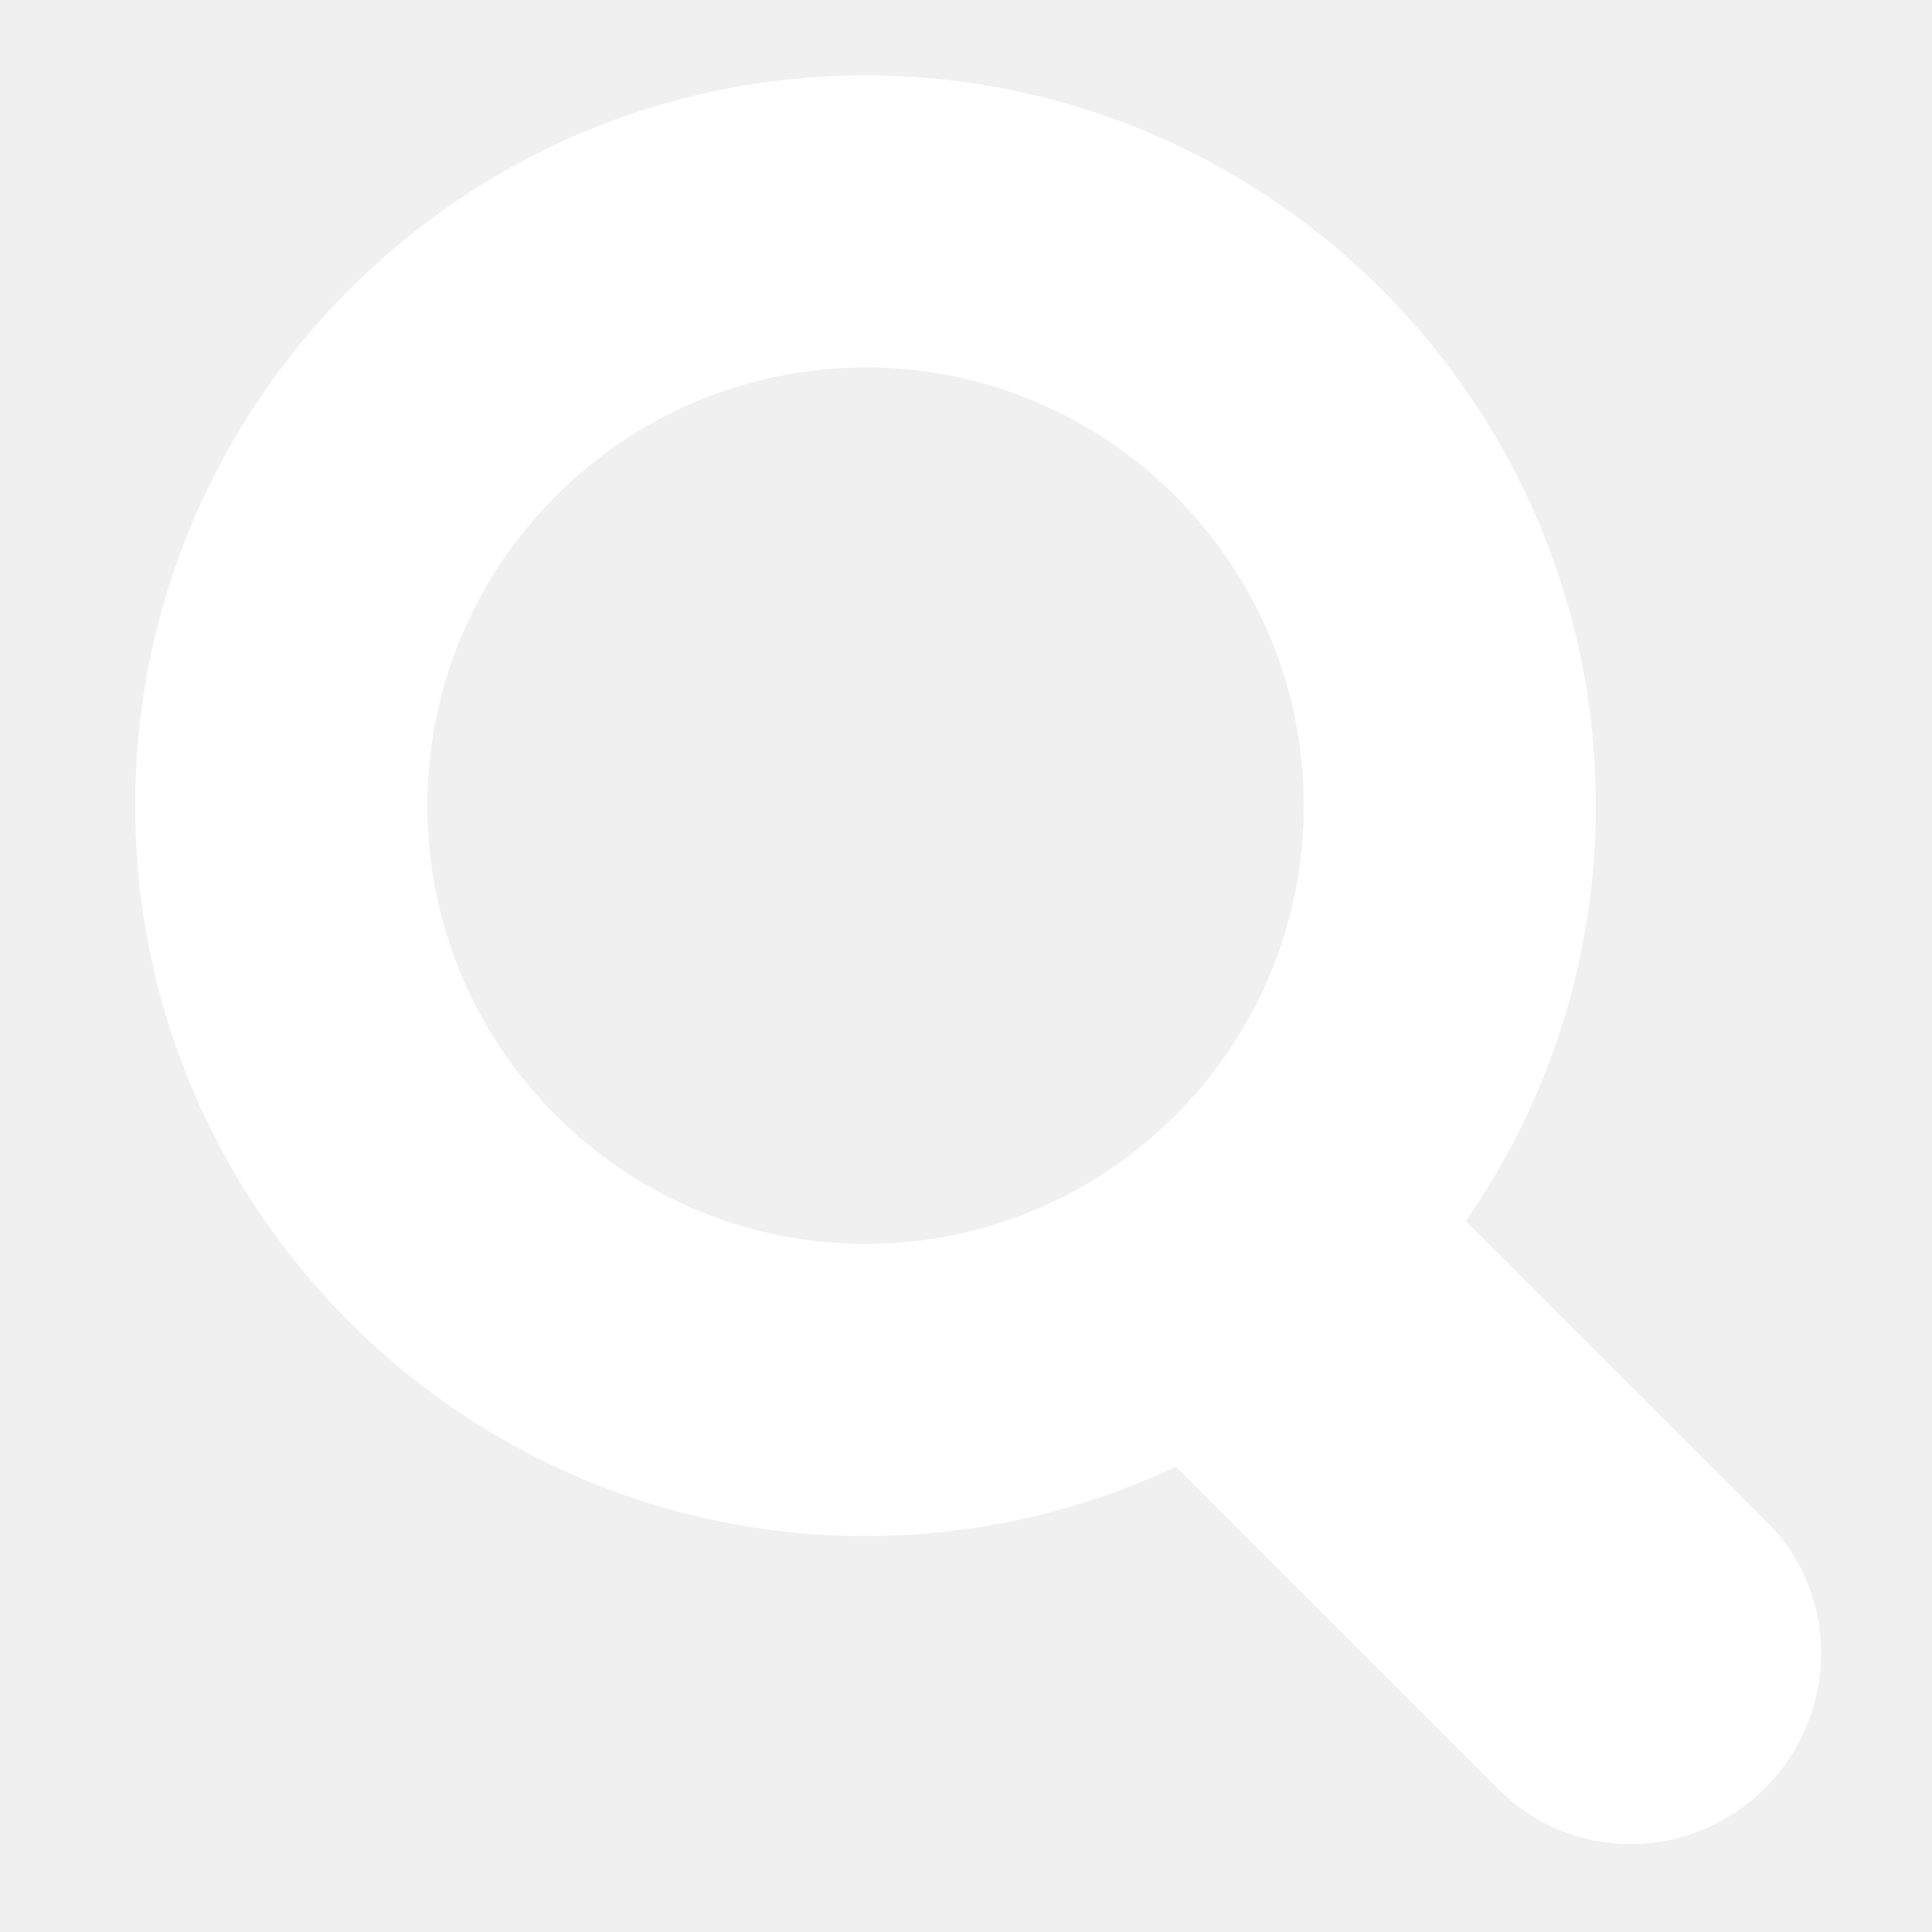
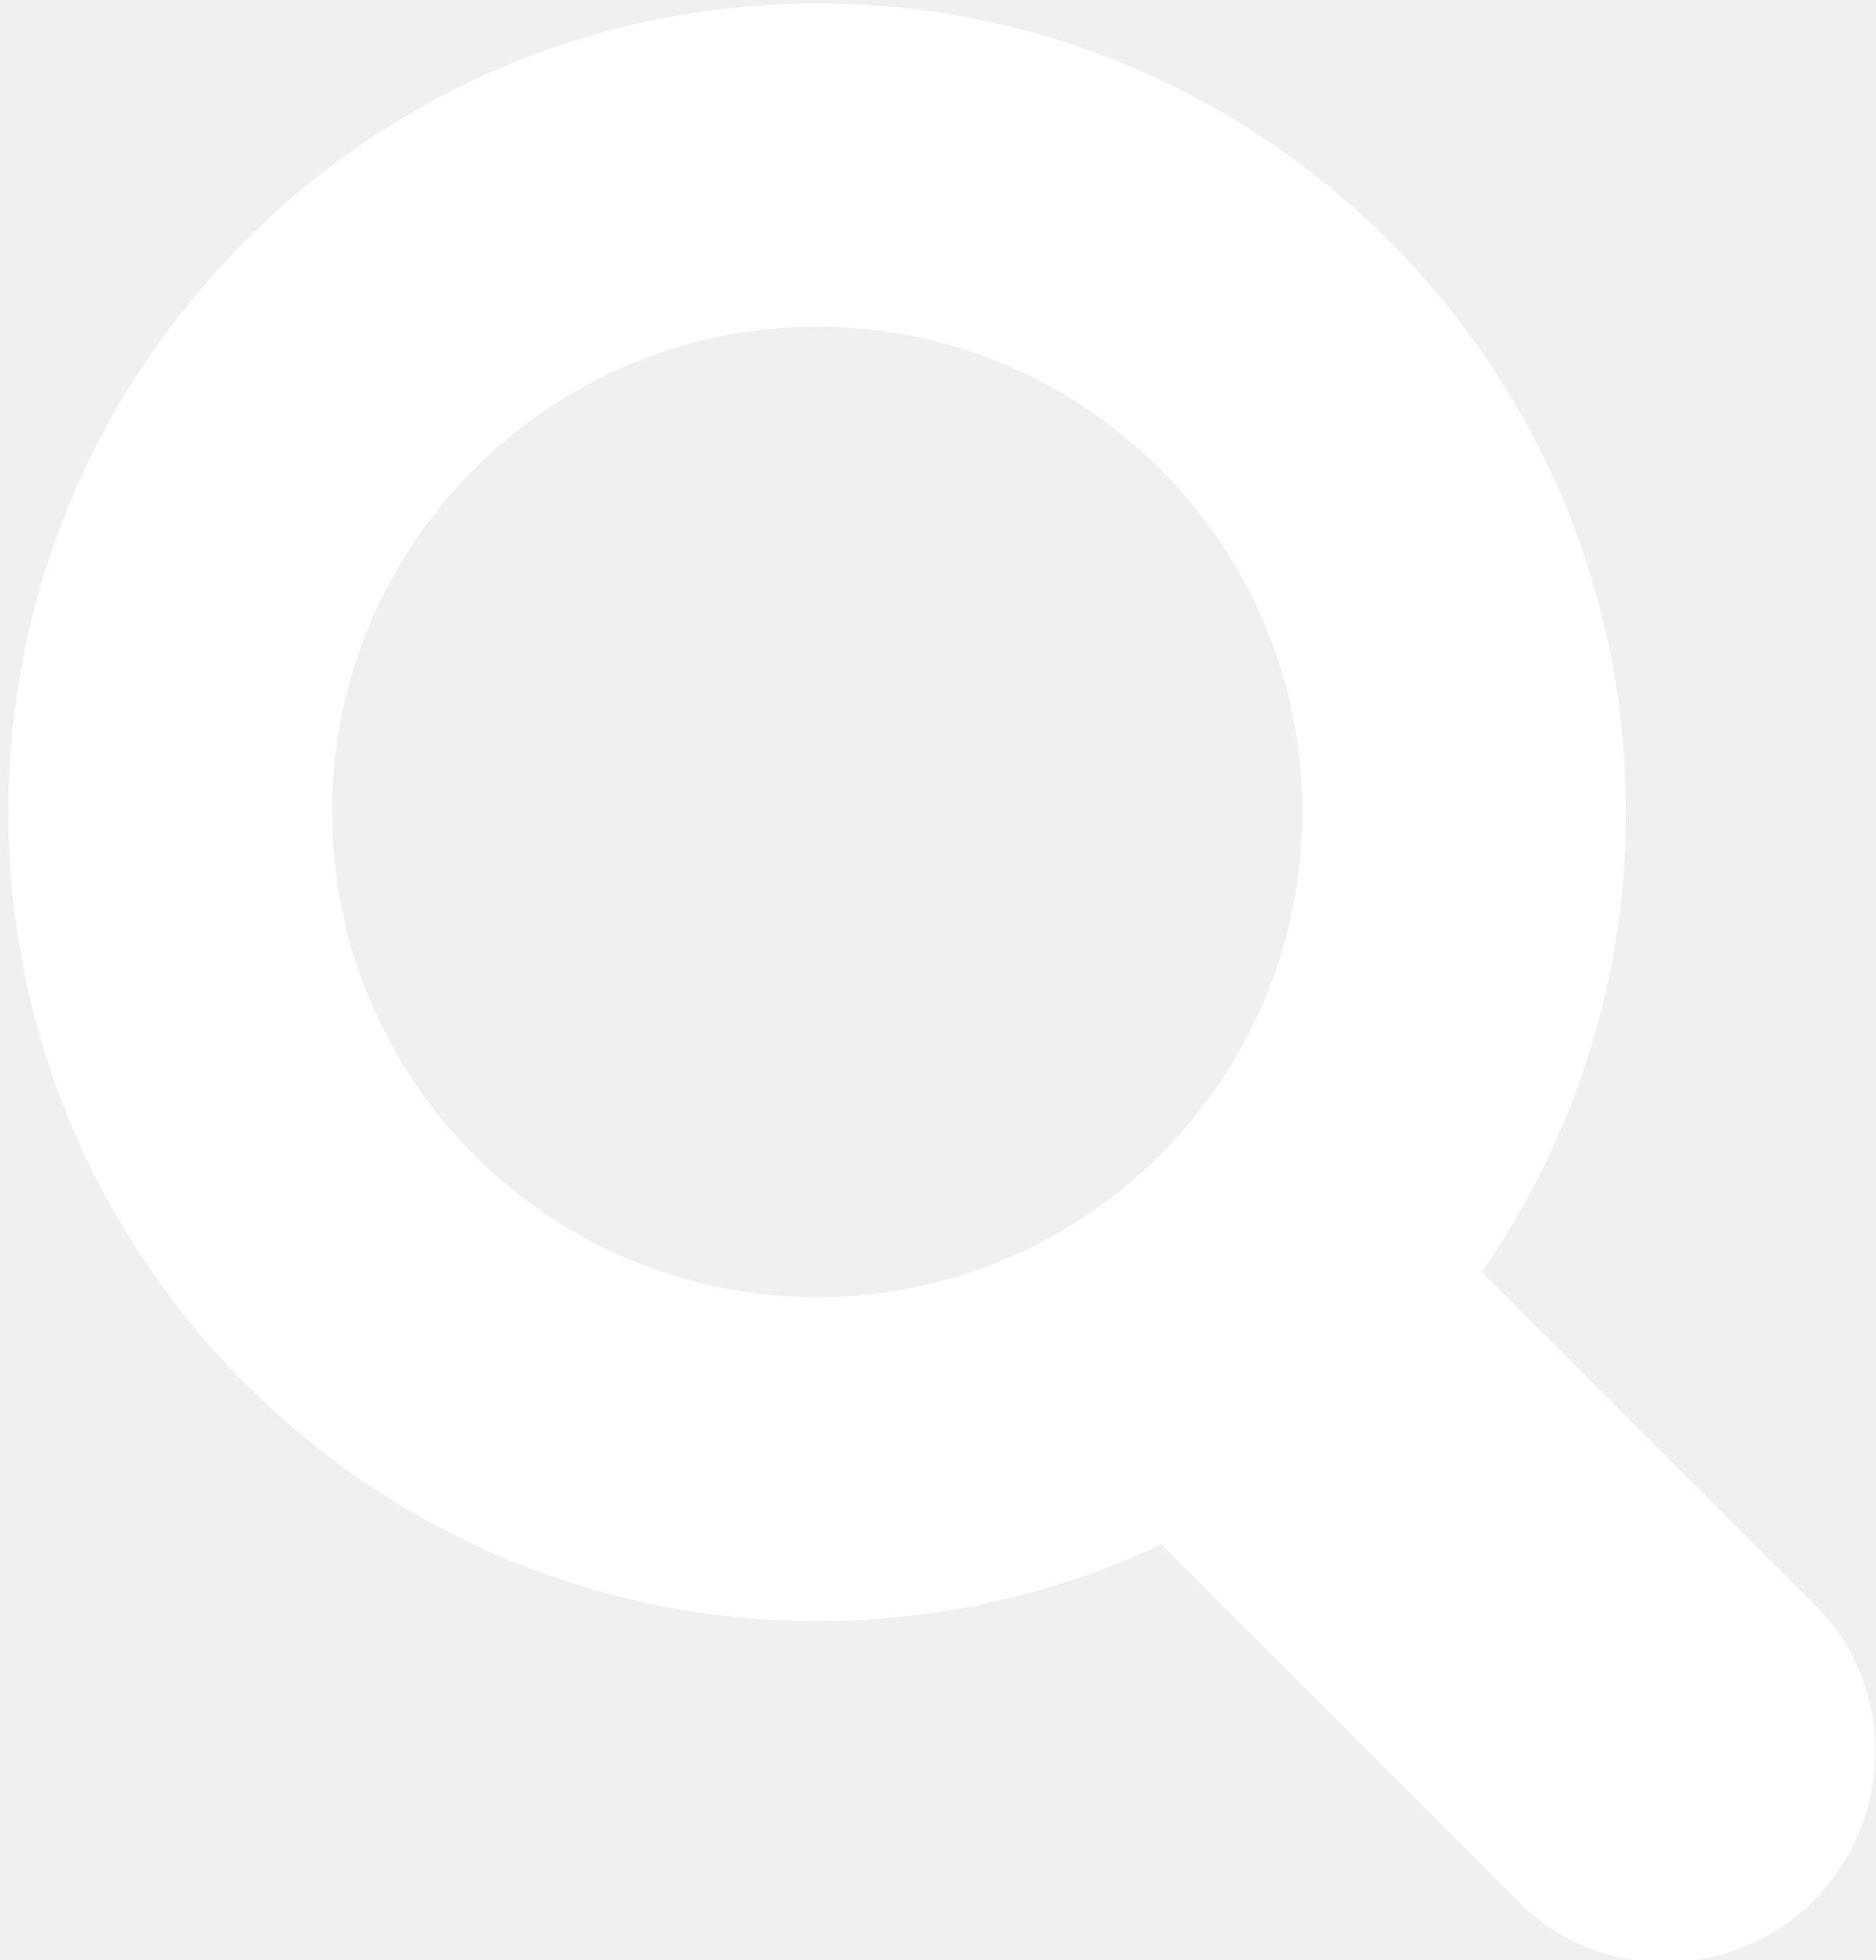
- <svg xmlns="http://www.w3.org/2000/svg" viewBox="0 0 100 100" enable-background="new 0 0 100 100">
-   <path fill="#fff" d="m91.47 78.79l-15.596-15.598c4.237-6.102 6.728-13.512 6.728-21.49 0-20.844-16.962-37.799-37.805-37.799-20.844 0-37.8 16.955-37.8 37.799 0 20.849 16.956 37.803 37.8 37.803 5.744 0 11.189-1.29 16.07-3.593l16.742 16.744c1.805 1.799 4.214 2.79 6.777 2.79 2.627 0 5.106-1.032 6.979-2.901 3.82-3.821 3.867-9.996.106-13.755m-69.35-37.09c0-12.505 10.176-22.682 22.681-22.682 12.507 0 22.683 10.177 22.683 22.682 0 12.509-10.176 22.685-22.683 22.685-12.505 0-22.681-10.176-22.681-22.685" />
+ <svg xmlns="http://www.w3.org/2000/svg" version="1.1" id="Calque_1" x="0px" y="0px" viewBox="237 21 491 513" enable-background="new 237 21 491 513" xml:space="preserve">
+   <path fill="#FFFFFF" d="M712.2,441.2l-87.3-87.3c23.7-34.2,37.7-75.7,37.7-120.3c0-116.7-95-211.7-211.7-211.7  c-116.7,0-211.7,94.9-211.7,211.7c0,116.8,95,211.7,211.7,211.7c32.2,0,62.7-7.2,90-20.1l93.8,93.8c10.1,10.1,23.6,15.6,38,15.6  c14.7,0,28.6-5.8,39.1-16.2C733,496.9,733.3,462.3,712.2,441.2 M323.9,233.5c0-70,57-127,127-127c70,0,127,57,127,127  c0,70.1-57,127-127,127C380.9,360.6,323.9,303.6,323.9,233.5" />
</svg>
